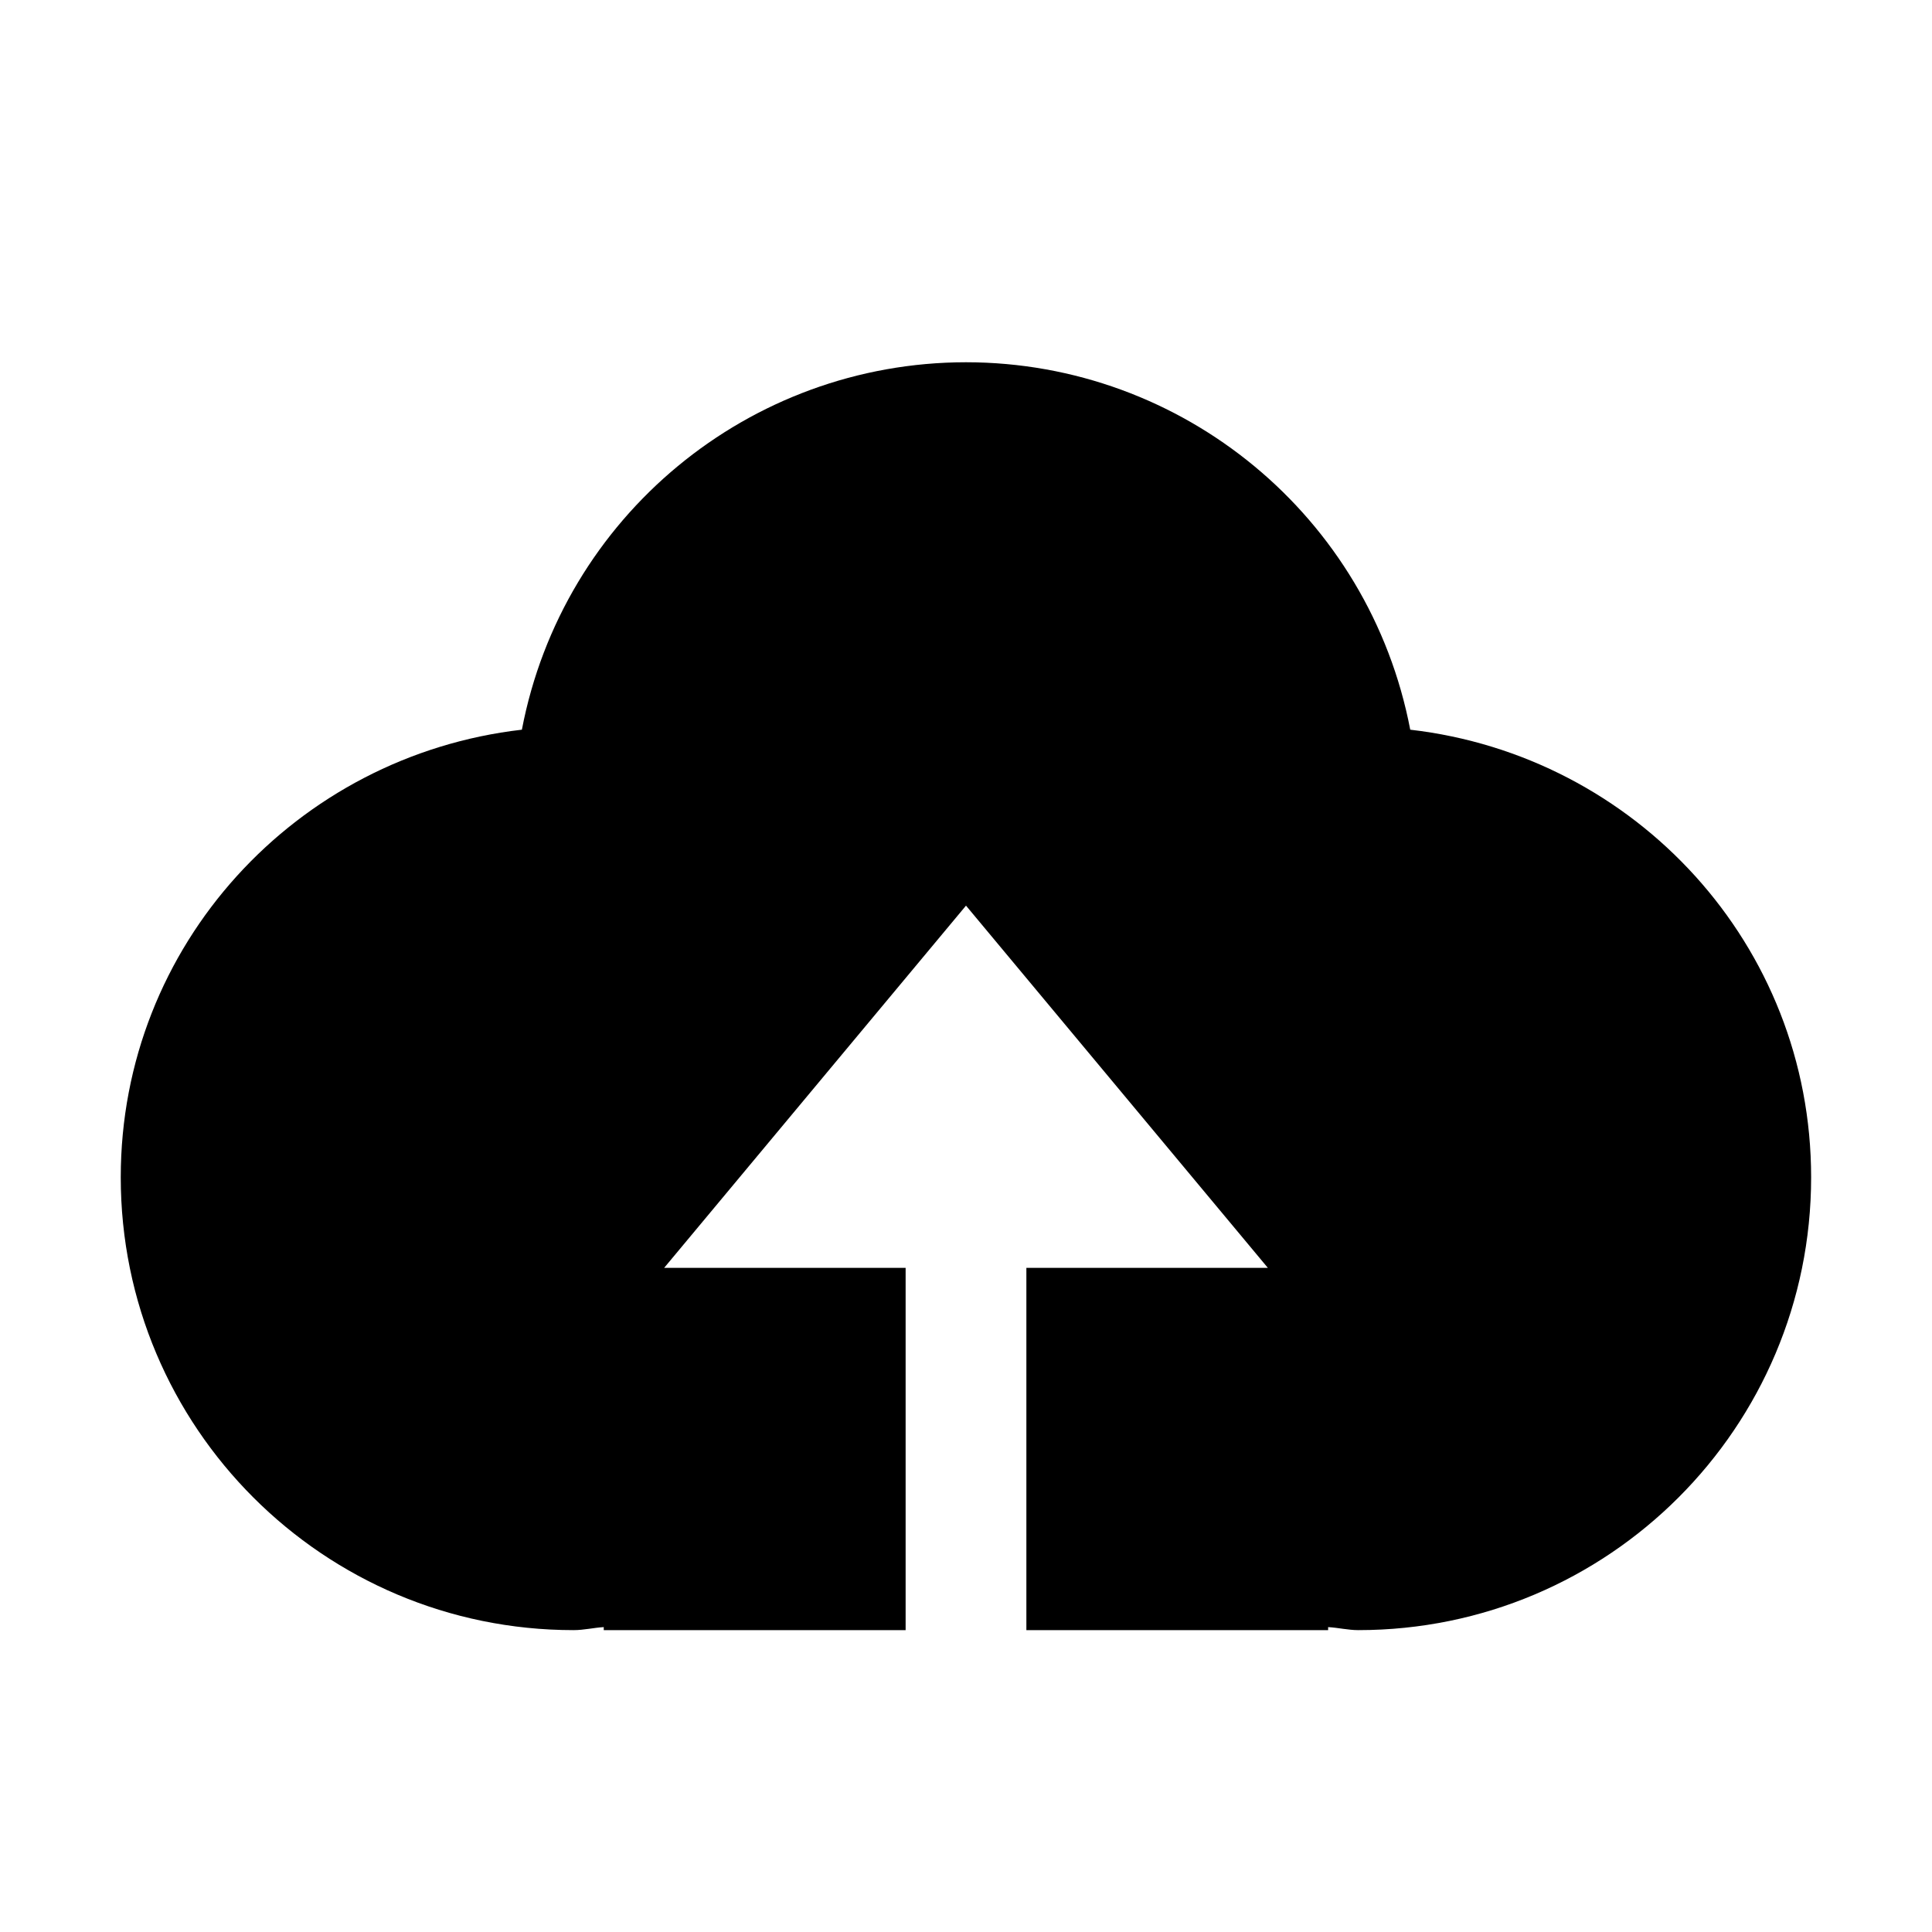
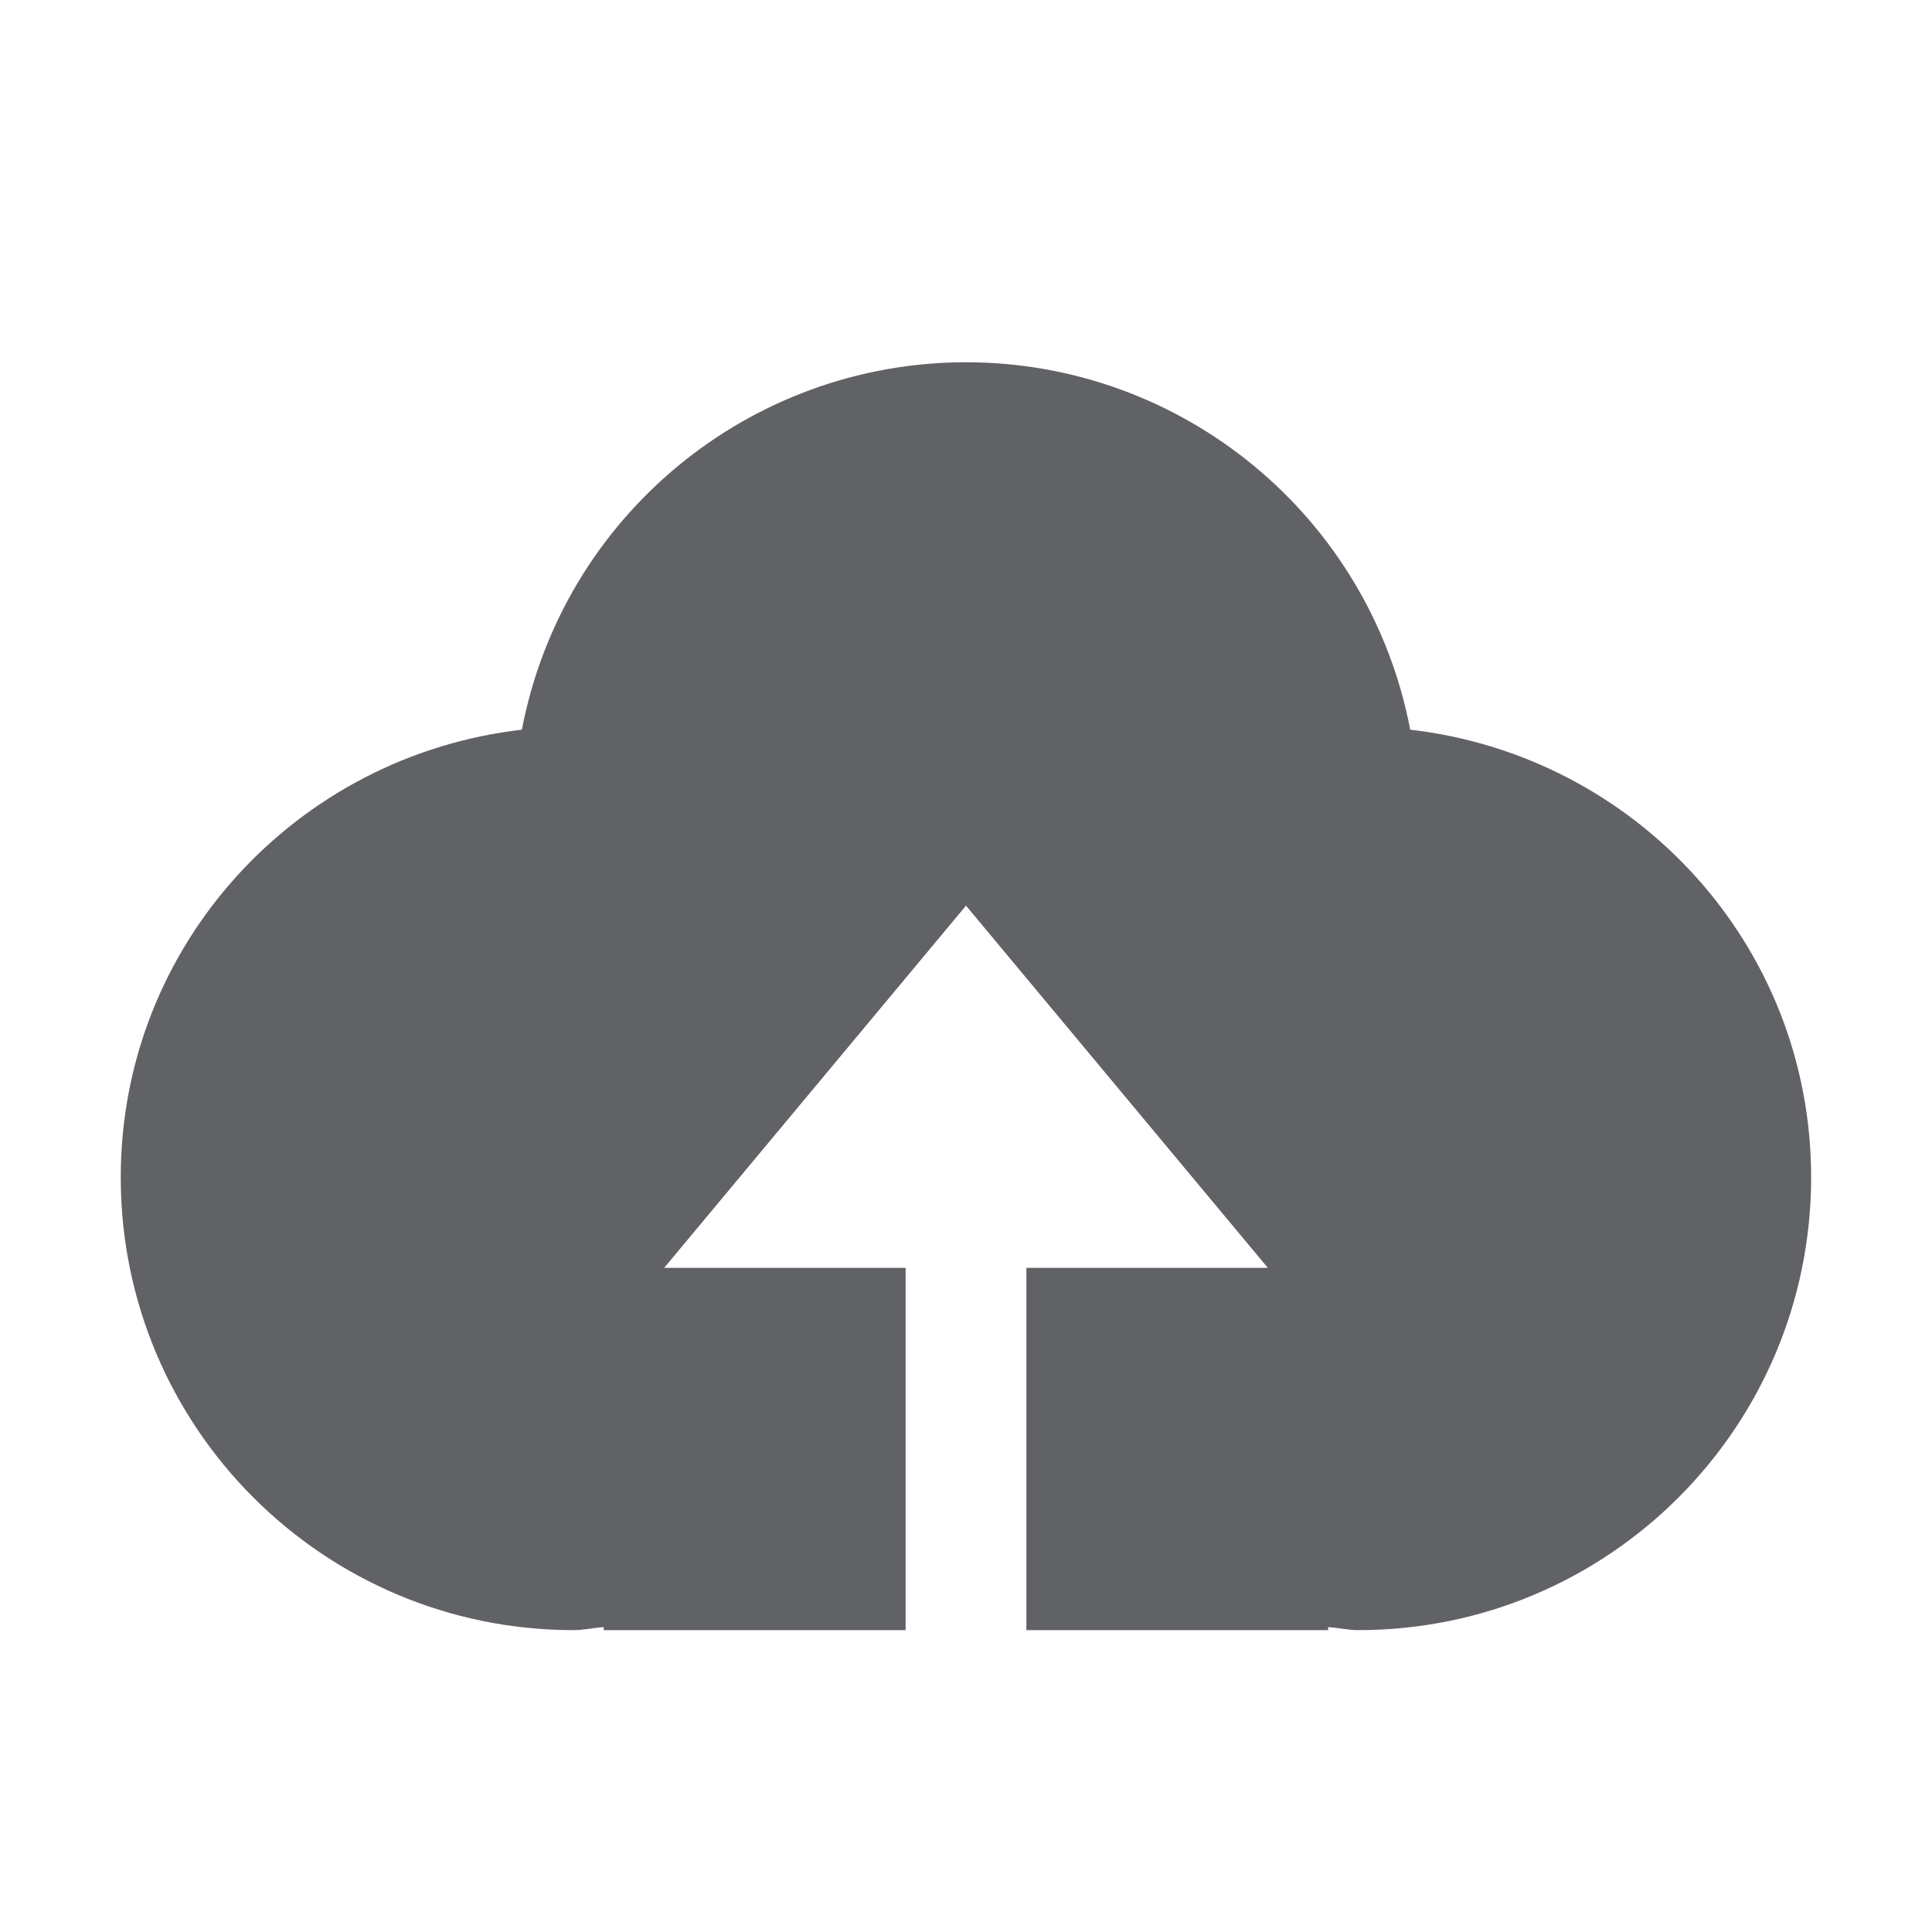
- <svg xmlns="http://www.w3.org/2000/svg" viewBox="0 0 1024 1024" data-v-78e17ca8="">
+ <svg xmlns="http://www.w3.org/2000/svg" viewBox="0 0 1024 1024" data-v-78e17ca8="" color="#606266">
  <path fill="currentColor" d="M544 864V672h128L512 480 352 672h128v192H320v-1.6c-5.376.32-10.496 1.6-16 1.6A240 240 0 0 1 64 624c0-123.136 93.12-223.488 212.608-237.248A239.808 239.808 0 0 1 512 192a239.872 239.872 0 0 1 235.456 194.752c119.488 13.76 212.48 114.112 212.48 237.248a240 240 0 0 1-240 240c-5.376 0-10.56-1.28-16-1.6v1.6H544z" />
</svg>
